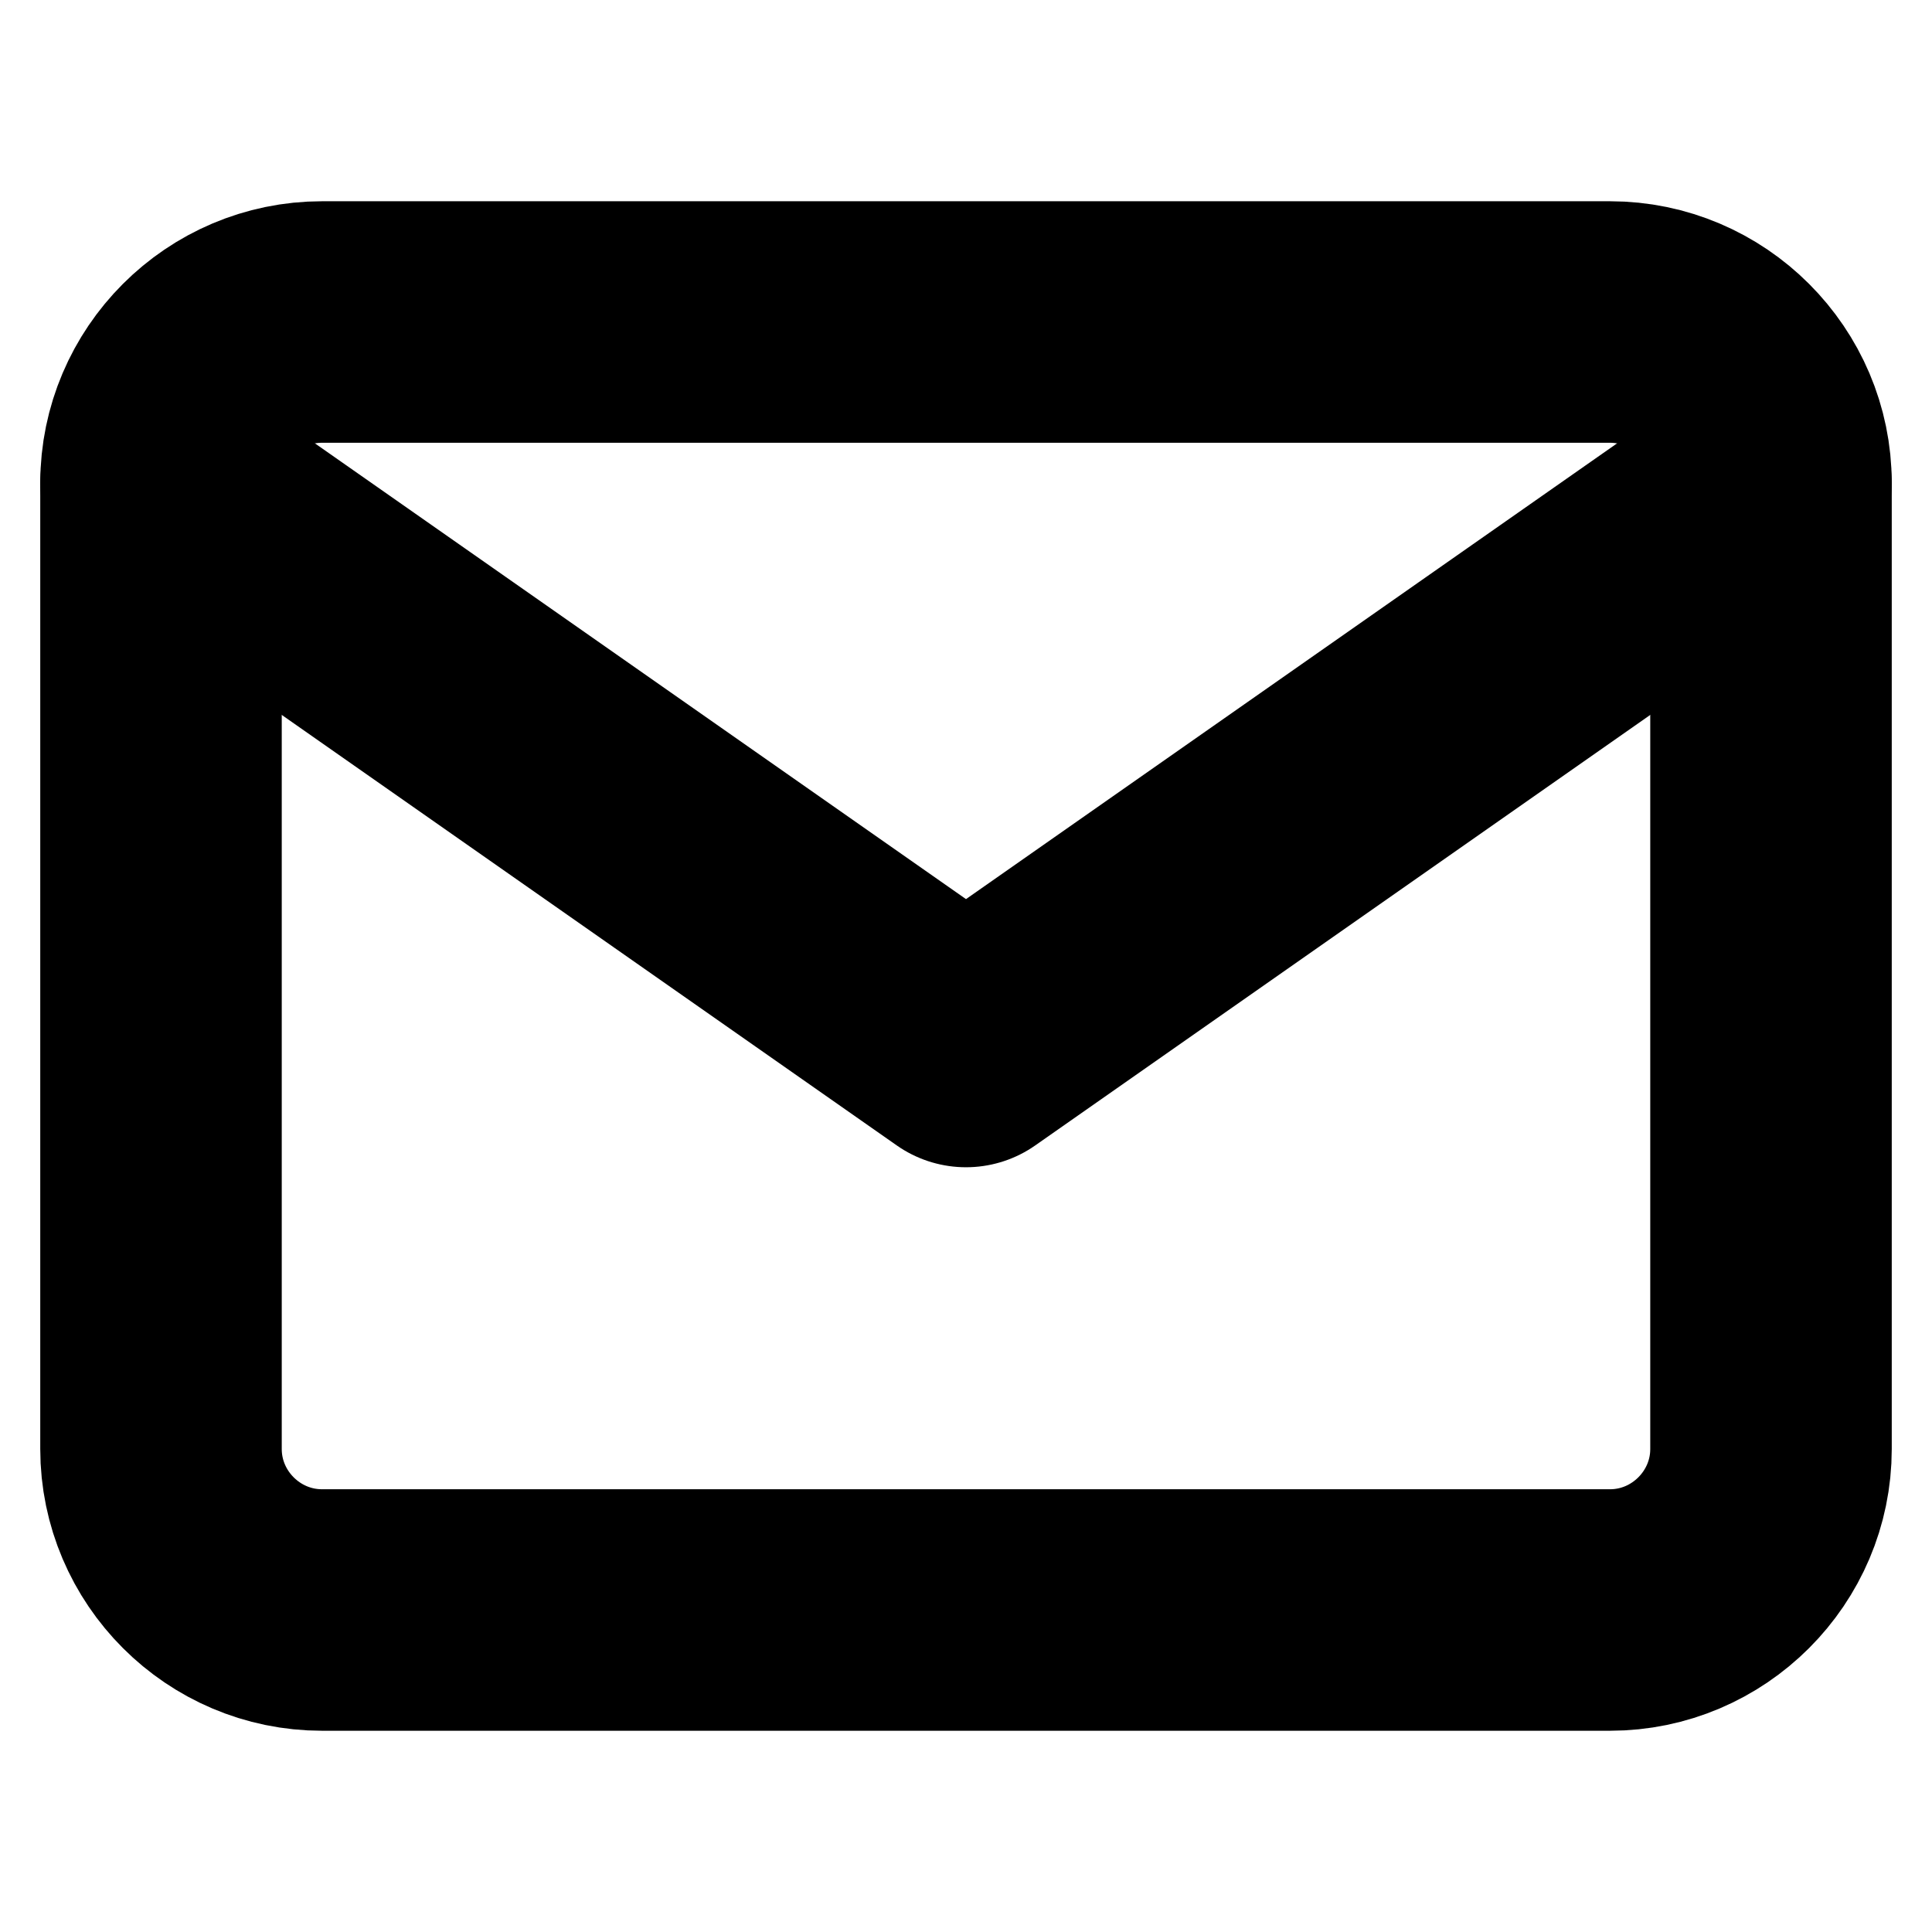
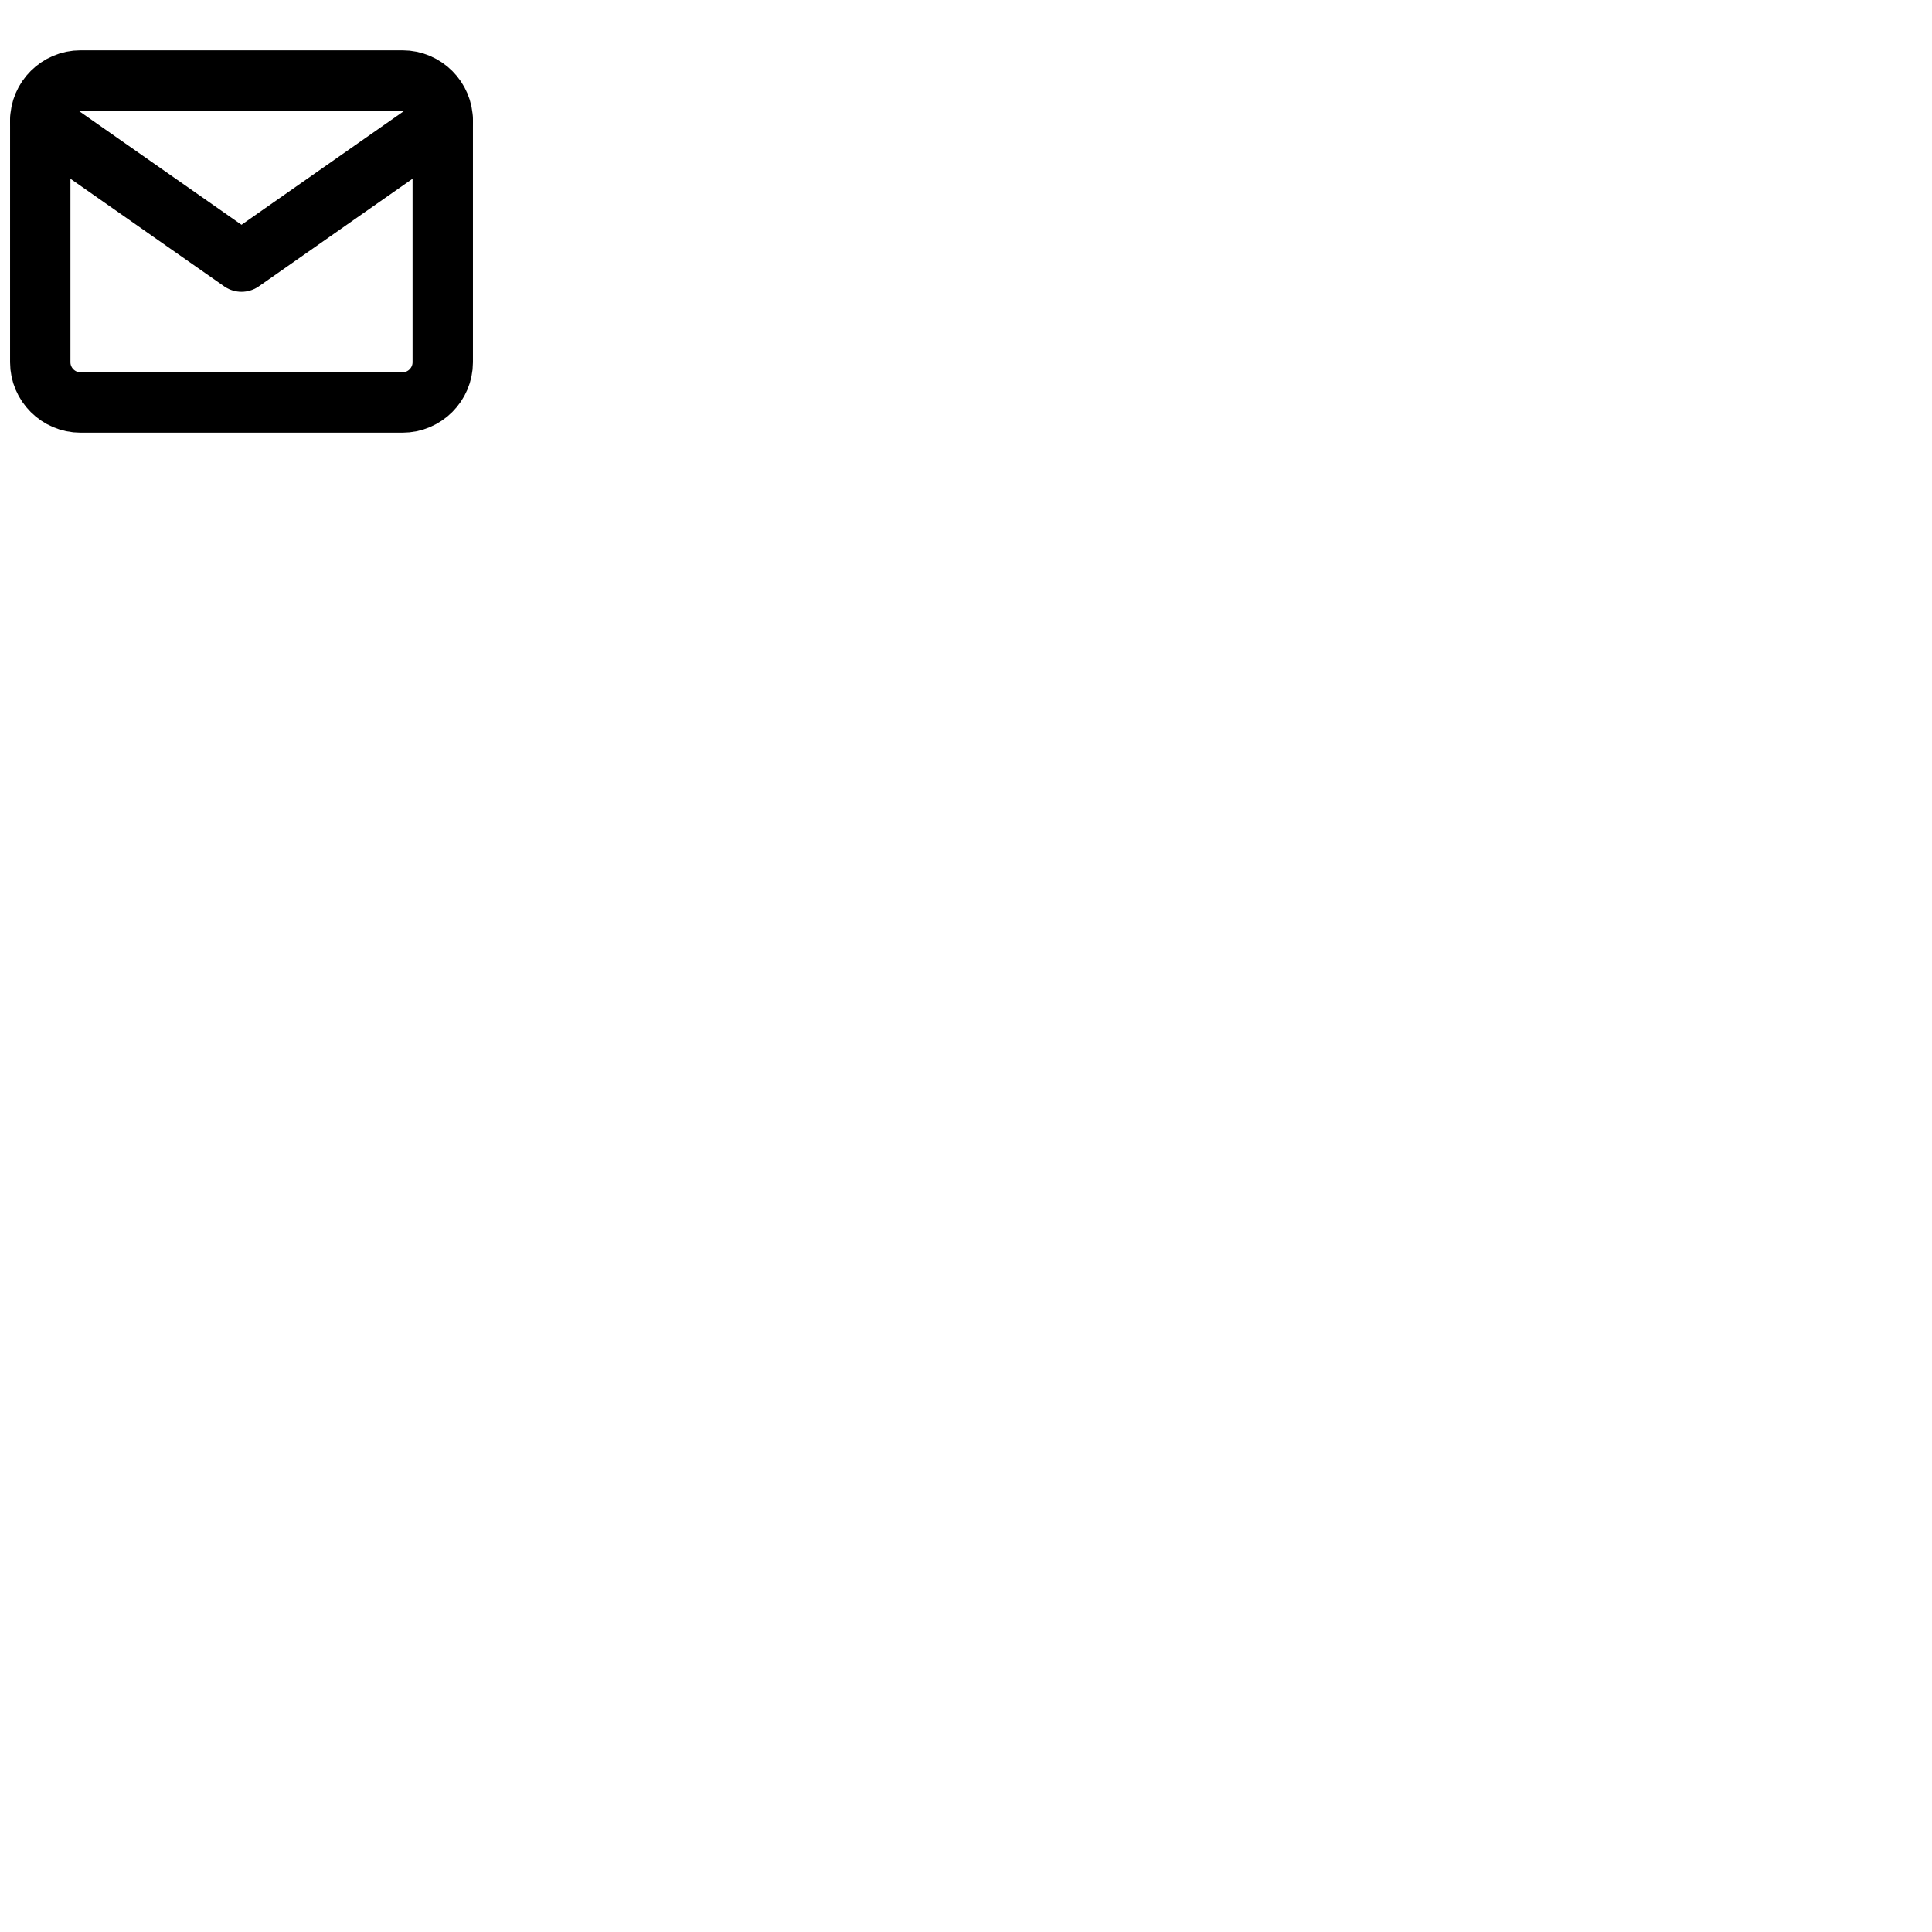
- <svg xmlns="http://www.w3.org/2000/svg" width="48" height="48" viewBox="0 0 24 24" fill="none" stroke="currentColor" stroke-width="3" stroke-linecap="round" stroke-linejoin="round" class="feather feather-mail">
+ <svg xmlns="http://www.w3.org/2000/svg" width="96" height="96" viewBox="0 0 96 96" fill="none" stroke="currentColor" stroke-width="3" stroke-linecap="round" stroke-linejoin="round" class="feather feather-mail">
  <path d="M4 4h16c1.1 0 2 .9 2 2v12c0 1.1-.9 2-2 2H4c-1.1 0-2-.9-2-2V6c0-1.1.9-2 2-2z" />
  <polyline points="22,6 12,13 2,6" />
</svg>
